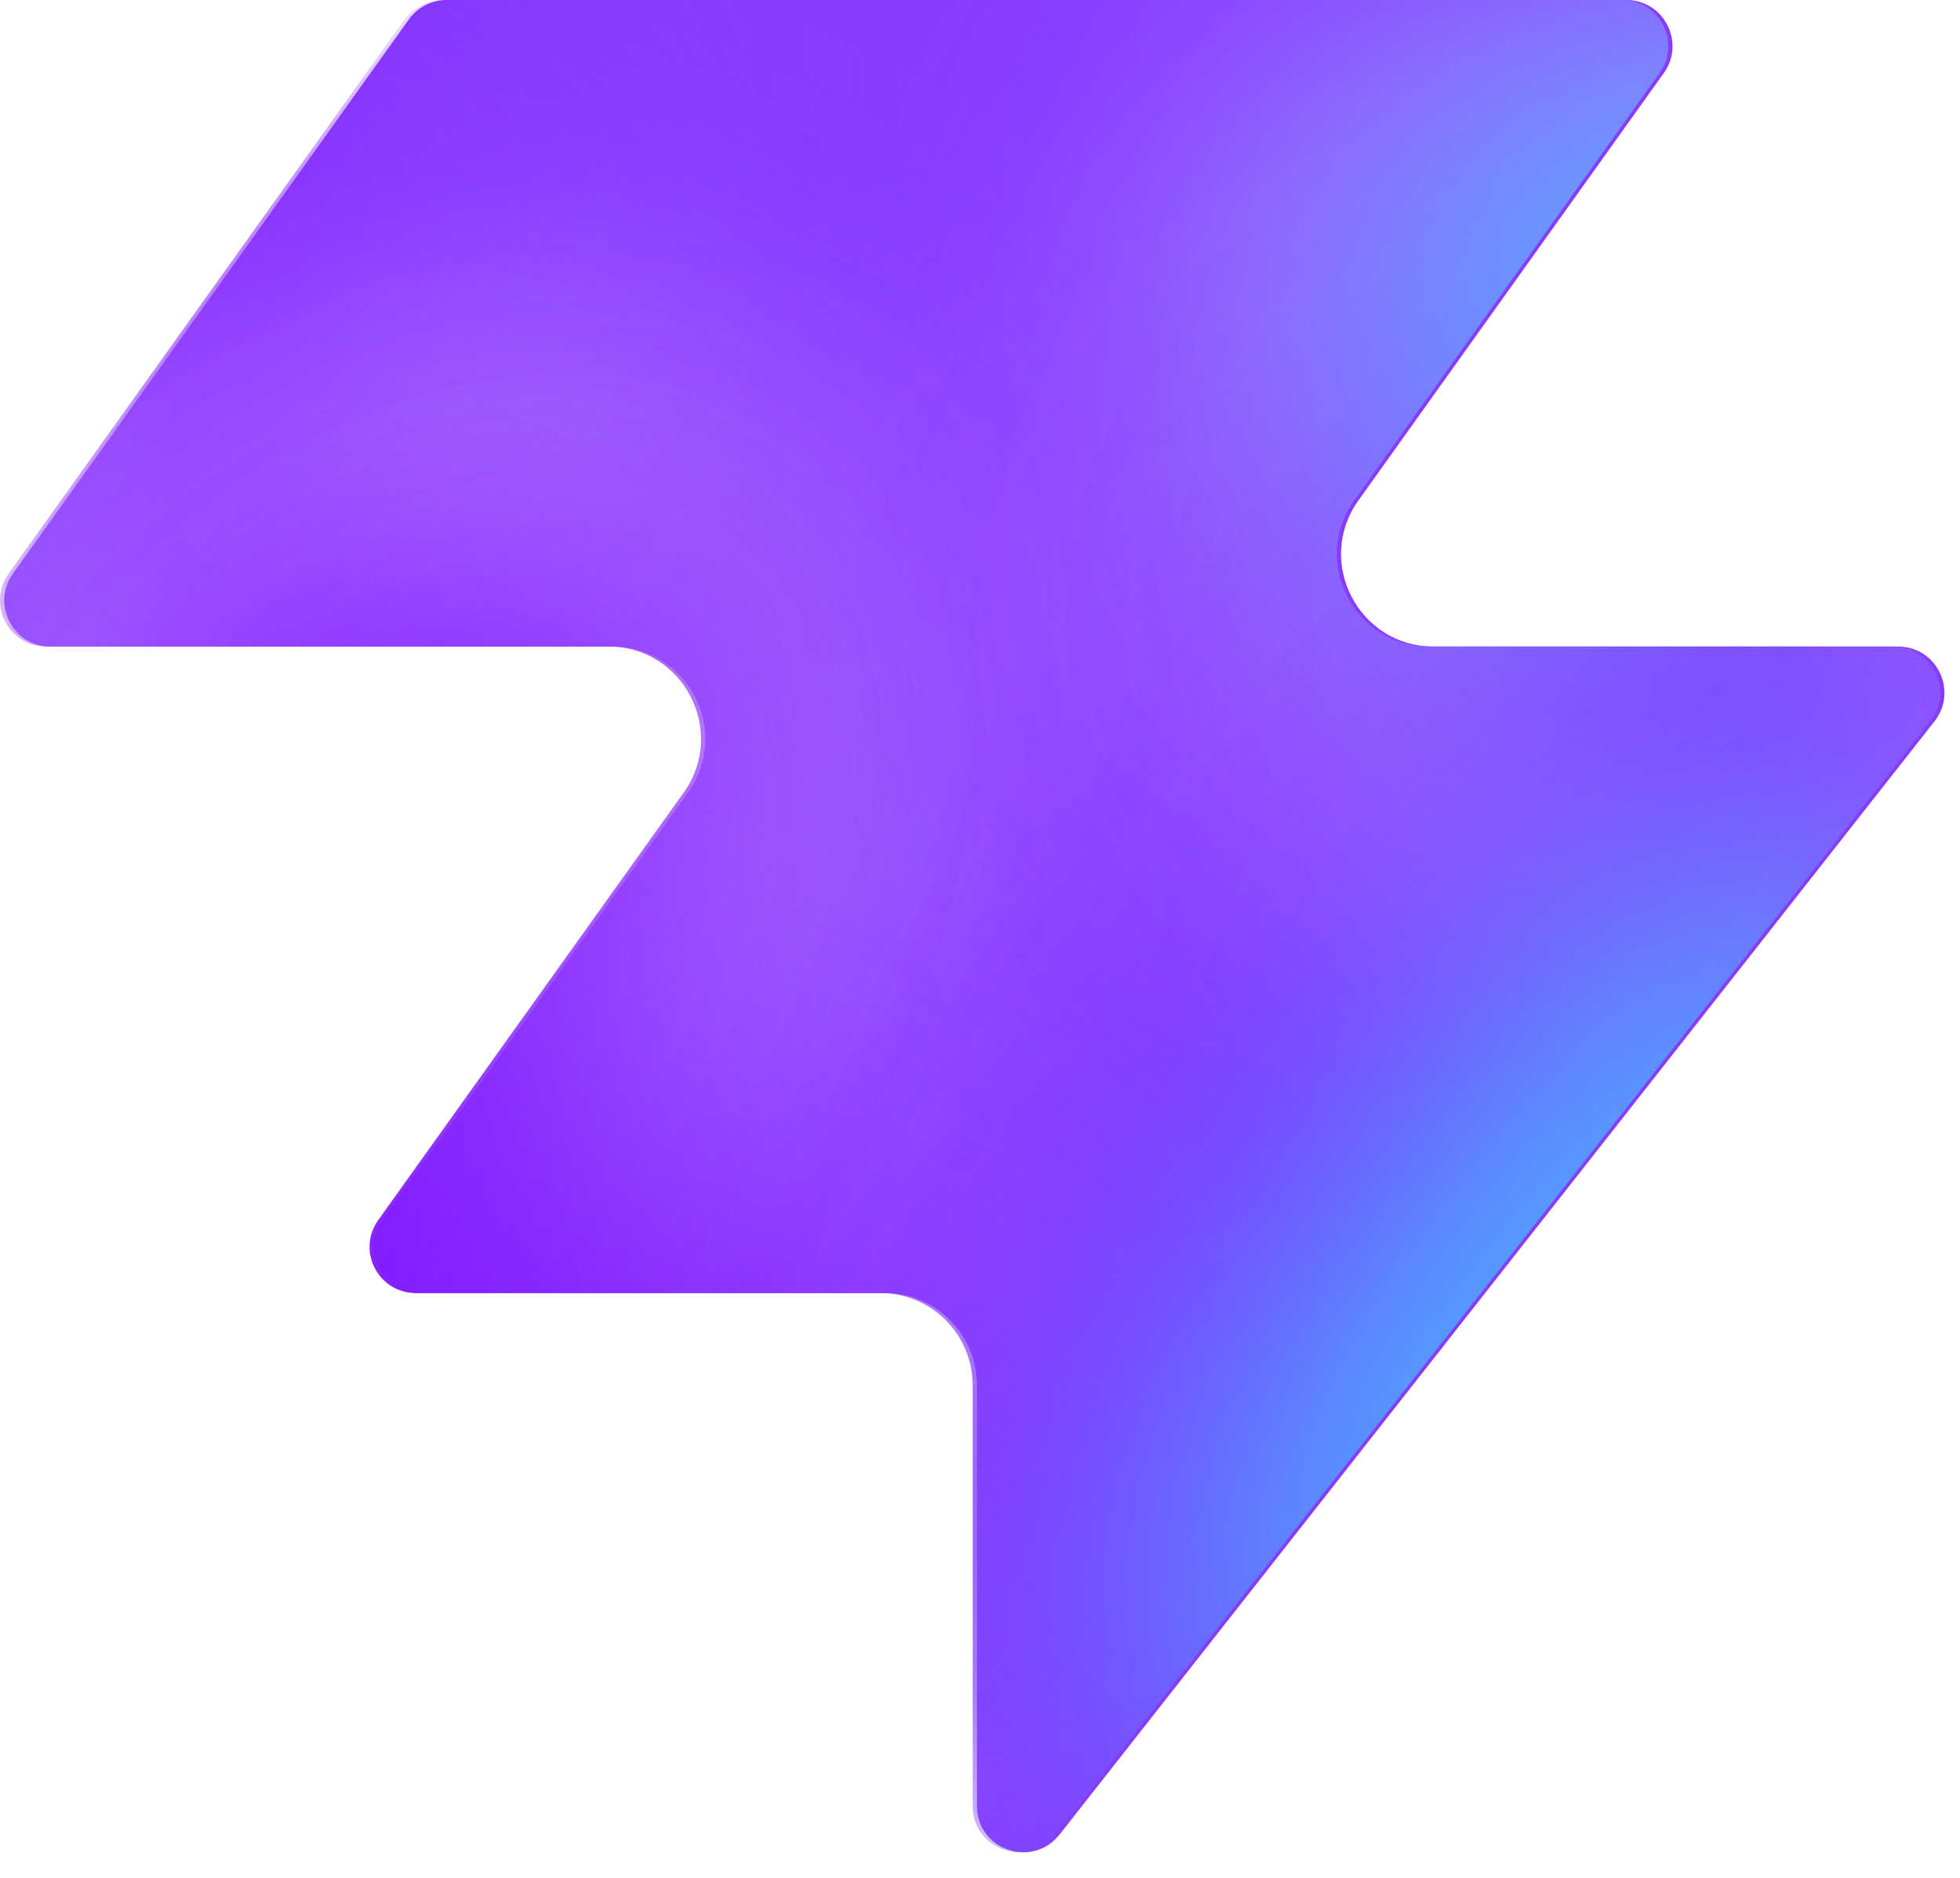
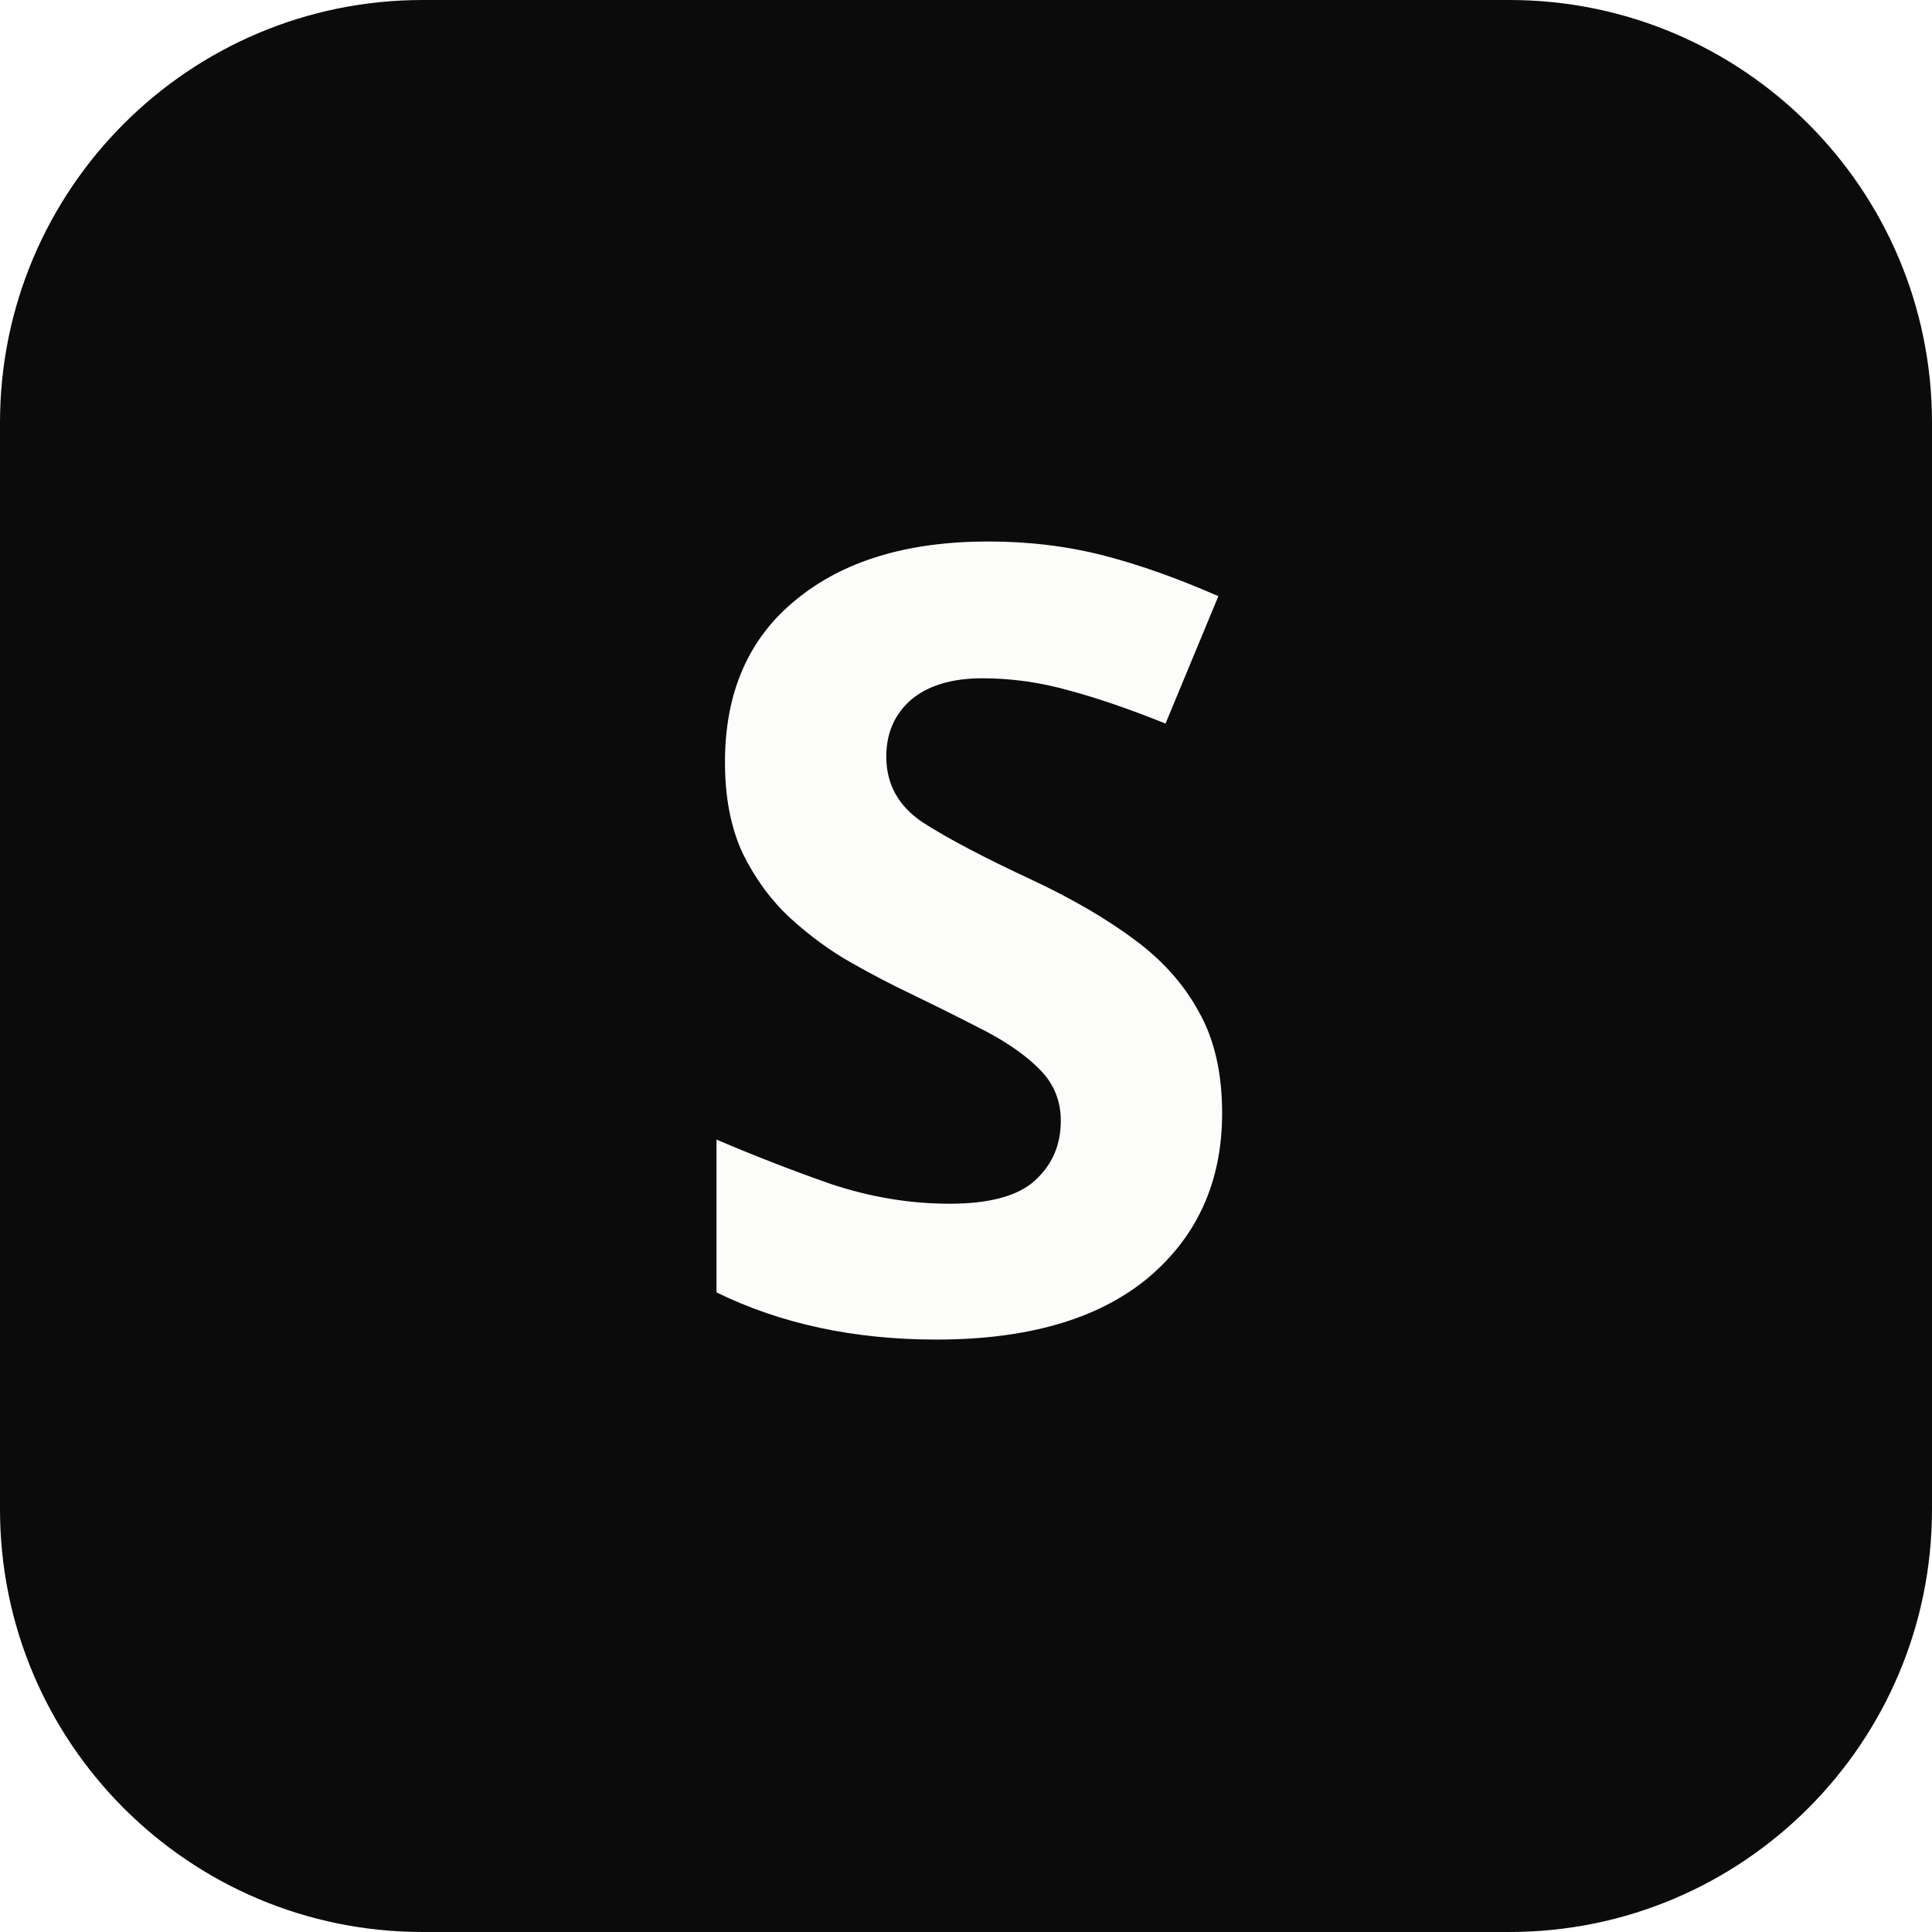
- <svg xmlns="http://www.w3.org/2000/svg" width="48" height="46" fill="none" viewBox="0 0 48 46">
-   <path fill="#863bff" d="M25.946 44.938c-.664.845-2.021.375-2.021-.698V33.937a2.26 2.26 0 0 0-2.262-2.262H10.287c-.92 0-1.456-1.04-.92-1.788l7.48-10.471c1.07-1.497 0-3.578-1.842-3.578H1.237c-.92 0-1.456-1.04-.92-1.788L10.013.474c.214-.297.556-.474.92-.474h28.894c.92 0 1.456 1.04.92 1.788l-7.48 10.471c-1.07 1.498 0 3.579 1.842 3.579h11.377c.943 0 1.473 1.088.89 1.83L25.947 44.94z" style="fill:#863bff;fill:color(display-p3 .525 .23 1);fill-opacity:1" />
-   <mask id="a" width="48" height="46" x="0" y="0" maskUnits="userSpaceOnUse" style="mask-type:alpha">
-     <path fill="#000" d="M25.842 44.938c-.664.844-2.021.375-2.021-.698V33.937a2.26 2.26 0 0 0-2.262-2.262H10.183c-.92 0-1.456-1.04-.92-1.788l7.48-10.471c1.07-1.498 0-3.579-1.842-3.579H1.133c-.92 0-1.456-1.04-.92-1.787L9.91.473c.214-.297.556-.474.92-.474h28.894c.92 0 1.456 1.04.92 1.788l-7.48 10.471c-1.07 1.498 0 3.578 1.842 3.578h11.377c.943 0 1.473 1.088.89 1.832L25.843 44.94z" style="fill:#000;fill-opacity:1" />
-   </mask>
-   <g mask="url(#a)">
-     <g filter="url(#b)">
-       <ellipse cx="5.508" cy="14.704" fill="#ede6ff" rx="5.508" ry="14.704" style="fill:#ede6ff;fill:color(display-p3 .927 .903 1);fill-opacity:1" transform="matrix(.00324 1 1 -.00324 -4.47 31.516)" />
-     </g>
-     <g filter="url(#c)">
-       <ellipse cx="10.399" cy="29.851" fill="#ede6ff" rx="10.399" ry="29.851" style="fill:#ede6ff;fill:color(display-p3 .927 .903 1);fill-opacity:1" transform="matrix(.00324 1 1 -.00324 -39.328 7.883)" />
-     </g>
-     <g filter="url(#d)">
-       <ellipse cx="5.508" cy="30.487" fill="#7e14ff" rx="5.508" ry="30.487" style="fill:#7e14ff;fill:color(display-p3 .492 .077 1);fill-opacity:1" transform="rotate(89.814 -25.913 -14.639)scale(1 -1)" />
-     </g>
-     <g filter="url(#e)">
-       <ellipse cx="5.508" cy="30.599" fill="#7e14ff" rx="5.508" ry="30.599" style="fill:#7e14ff;fill:color(display-p3 .492 .077 1);fill-opacity:1" transform="rotate(89.814 -32.644 -3.334)scale(1 -1)" />
-     </g>
-     <g filter="url(#f)">
-       <ellipse cx="5.508" cy="30.599" fill="#7e14ff" rx="5.508" ry="30.599" style="fill:#7e14ff;fill:color(display-p3 .492 .077 1);fill-opacity:1" transform="matrix(.00324 1 1 -.00324 -34.34 30.47)" />
-     </g>
-     <g filter="url(#g)">
-       <ellipse cx="14.072" cy="22.078" fill="#ede6ff" rx="14.072" ry="22.078" style="fill:#ede6ff;fill:color(display-p3 .927 .903 1);fill-opacity:1" transform="rotate(93.35 24.506 48.493)scale(-1 1)" />
-     </g>
-     <g filter="url(#h)">
-       <ellipse cx="3.47" cy="21.501" fill="#7e14ff" rx="3.47" ry="21.501" style="fill:#7e14ff;fill:color(display-p3 .492 .077 1);fill-opacity:1" transform="rotate(89.009 28.708 47.59)scale(-1 1)" />
-     </g>
-     <g filter="url(#i)">
-       <ellipse cx="3.47" cy="21.501" fill="#7e14ff" rx="3.47" ry="21.501" style="fill:#7e14ff;fill:color(display-p3 .492 .077 1);fill-opacity:1" transform="rotate(89.009 28.708 47.59)scale(-1 1)" />
-     </g>
-     <g filter="url(#j)">
-       <ellipse cx=".387" cy="8.972" fill="#7e14ff" rx="4.407" ry="29.108" style="fill:#7e14ff;fill:color(display-p3 .492 .077 1);fill-opacity:1" transform="rotate(39.51 .387 8.972)" />
-     </g>
-     <g filter="url(#k)">
-       <ellipse cx="47.523" cy="-6.092" fill="#7e14ff" rx="4.407" ry="29.108" style="fill:#7e14ff;fill:color(display-p3 .492 .077 1);fill-opacity:1" transform="rotate(37.892 47.523 -6.092)" />
-     </g>
-     <g filter="url(#l)">
-       <ellipse cx="41.412" cy="6.333" fill="#47bfff" rx="5.971" ry="9.665" style="fill:#47bfff;fill:color(display-p3 .28 .748 1);fill-opacity:1" transform="rotate(37.892 41.412 6.333)" />
-     </g>
-     <g filter="url(#m)">
-       <ellipse cx="-1.879" cy="38.332" fill="#7e14ff" rx="4.407" ry="29.108" style="fill:#7e14ff;fill:color(display-p3 .492 .077 1);fill-opacity:1" transform="rotate(37.892 -1.88 38.332)" />
-     </g>
-     <g filter="url(#n)">
-       <ellipse cx="-1.879" cy="38.332" fill="#7e14ff" rx="4.407" ry="29.108" style="fill:#7e14ff;fill:color(display-p3 .492 .077 1);fill-opacity:1" transform="rotate(37.892 -1.88 38.332)" />
-     </g>
-     <g filter="url(#o)">
-       <ellipse cx="35.651" cy="29.907" fill="#7e14ff" rx="4.407" ry="29.108" style="fill:#7e14ff;fill:color(display-p3 .492 .077 1);fill-opacity:1" transform="rotate(37.892 35.651 29.907)" />
-     </g>
-     <g filter="url(#p)">
-       <ellipse cx="38.418" cy="32.4" fill="#47bfff" rx="5.971" ry="15.297" style="fill:#47bfff;fill:color(display-p3 .28 .748 1);fill-opacity:1" transform="rotate(37.892 38.418 32.4)" />
-     </g>
-   </g>
-   <defs>
-     <filter id="b" width="60.045" height="41.654" x="-19.77" y="16.149" color-interpolation-filters="sRGB" filterUnits="userSpaceOnUse">
-       <feFlood flood-opacity="0" result="BackgroundImageFix" />
-       <feBlend in="SourceGraphic" in2="BackgroundImageFix" result="shape" />
-       <feGaussianBlur result="effect1_foregroundBlur_2002_17158" stdDeviation="7.659" />
-     </filter>
-     <filter id="c" width="90.34" height="51.437" x="-54.613" y="-7.533" color-interpolation-filters="sRGB" filterUnits="userSpaceOnUse">
-       <feFlood flood-opacity="0" result="BackgroundImageFix" />
-       <feBlend in="SourceGraphic" in2="BackgroundImageFix" result="shape" />
-       <feGaussianBlur result="effect1_foregroundBlur_2002_17158" stdDeviation="7.659" />
-     </filter>
-     <filter id="d" width="79.355" height="29.4" x="-49.64" y="2.03" color-interpolation-filters="sRGB" filterUnits="userSpaceOnUse">
-       <feFlood flood-opacity="0" result="BackgroundImageFix" />
-       <feBlend in="SourceGraphic" in2="BackgroundImageFix" result="shape" />
-       <feGaussianBlur result="effect1_foregroundBlur_2002_17158" stdDeviation="4.596" />
-     </filter>
-     <filter id="e" width="79.579" height="29.4" x="-45.045" y="20.029" color-interpolation-filters="sRGB" filterUnits="userSpaceOnUse">
-       <feFlood flood-opacity="0" result="BackgroundImageFix" />
-       <feBlend in="SourceGraphic" in2="BackgroundImageFix" result="shape" />
-       <feGaussianBlur result="effect1_foregroundBlur_2002_17158" stdDeviation="4.596" />
-     </filter>
-     <filter id="f" width="79.579" height="29.4" x="-43.513" y="21.178" color-interpolation-filters="sRGB" filterUnits="userSpaceOnUse">
-       <feFlood flood-opacity="0" result="BackgroundImageFix" />
-       <feBlend in="SourceGraphic" in2="BackgroundImageFix" result="shape" />
-       <feGaussianBlur result="effect1_foregroundBlur_2002_17158" stdDeviation="4.596" />
-     </filter>
-     <filter id="g" width="74.749" height="58.852" x="15.756" y="-17.901" color-interpolation-filters="sRGB" filterUnits="userSpaceOnUse">
-       <feFlood flood-opacity="0" result="BackgroundImageFix" />
-       <feBlend in="SourceGraphic" in2="BackgroundImageFix" result="shape" />
-       <feGaussianBlur result="effect1_foregroundBlur_2002_17158" stdDeviation="7.659" />
-     </filter>
-     <filter id="h" width="61.377" height="25.362" x="23.548" y="2.284" color-interpolation-filters="sRGB" filterUnits="userSpaceOnUse">
-       <feFlood flood-opacity="0" result="BackgroundImageFix" />
-       <feBlend in="SourceGraphic" in2="BackgroundImageFix" result="shape" />
-       <feGaussianBlur result="effect1_foregroundBlur_2002_17158" stdDeviation="4.596" />
-     </filter>
-     <filter id="i" width="61.377" height="25.362" x="23.548" y="2.284" color-interpolation-filters="sRGB" filterUnits="userSpaceOnUse">
-       <feFlood flood-opacity="0" result="BackgroundImageFix" />
-       <feBlend in="SourceGraphic" in2="BackgroundImageFix" result="shape" />
-       <feGaussianBlur result="effect1_foregroundBlur_2002_17158" stdDeviation="4.596" />
-     </filter>
-     <filter id="j" width="56.045" height="63.649" x="-27.636" y="-22.853" color-interpolation-filters="sRGB" filterUnits="userSpaceOnUse">
-       <feFlood flood-opacity="0" result="BackgroundImageFix" />
-       <feBlend in="SourceGraphic" in2="BackgroundImageFix" result="shape" />
-       <feGaussianBlur result="effect1_foregroundBlur_2002_17158" stdDeviation="4.596" />
-     </filter>
-     <filter id="k" width="54.814" height="64.646" x="20.116" y="-38.415" color-interpolation-filters="sRGB" filterUnits="userSpaceOnUse">
-       <feFlood flood-opacity="0" result="BackgroundImageFix" />
-       <feBlend in="SourceGraphic" in2="BackgroundImageFix" result="shape" />
-       <feGaussianBlur result="effect1_foregroundBlur_2002_17158" stdDeviation="4.596" />
-     </filter>
-     <filter id="l" width="33.541" height="35.313" x="24.641" y="-11.323" color-interpolation-filters="sRGB" filterUnits="userSpaceOnUse">
-       <feFlood flood-opacity="0" result="BackgroundImageFix" />
-       <feBlend in="SourceGraphic" in2="BackgroundImageFix" result="shape" />
-       <feGaussianBlur result="effect1_foregroundBlur_2002_17158" stdDeviation="4.596" />
-     </filter>
-     <filter id="m" width="54.814" height="64.646" x="-29.286" y="6.009" color-interpolation-filters="sRGB" filterUnits="userSpaceOnUse">
-       <feFlood flood-opacity="0" result="BackgroundImageFix" />
-       <feBlend in="SourceGraphic" in2="BackgroundImageFix" result="shape" />
-       <feGaussianBlur result="effect1_foregroundBlur_2002_17158" stdDeviation="4.596" />
-     </filter>
-     <filter id="n" width="54.814" height="64.646" x="-29.286" y="6.009" color-interpolation-filters="sRGB" filterUnits="userSpaceOnUse">
-       <feFlood flood-opacity="0" result="BackgroundImageFix" />
-       <feBlend in="SourceGraphic" in2="BackgroundImageFix" result="shape" />
-       <feGaussianBlur result="effect1_foregroundBlur_2002_17158" stdDeviation="4.596" />
-     </filter>
-     <filter id="o" width="54.814" height="64.646" x="8.244" y="-2.416" color-interpolation-filters="sRGB" filterUnits="userSpaceOnUse">
-       <feFlood flood-opacity="0" result="BackgroundImageFix" />
-       <feBlend in="SourceGraphic" in2="BackgroundImageFix" result="shape" />
-       <feGaussianBlur result="effect1_foregroundBlur_2002_17158" stdDeviation="4.596" />
-     </filter>
-     <filter id="p" width="39.409" height="43.623" x="18.713" y="10.588" color-interpolation-filters="sRGB" filterUnits="userSpaceOnUse">
-       <feFlood flood-opacity="0" result="BackgroundImageFix" />
-       <feBlend in="SourceGraphic" in2="BackgroundImageFix" result="shape" />
-       <feGaussianBlur result="effect1_foregroundBlur_2002_17158" stdDeviation="4.596" />
-     </filter>
-   </defs>
+ <svg xmlns="http://www.w3.org/2000/svg" viewBox="0 0 32 32">
+   <rect width="32" height="32" rx="7" fill="#0b0b0b" />
+   <text x="16" y="22" font-family="system-ui,sans-serif" font-size="18" font-weight="700" fill="#fcfcfb" text-anchor="middle">S</text>
</svg>
